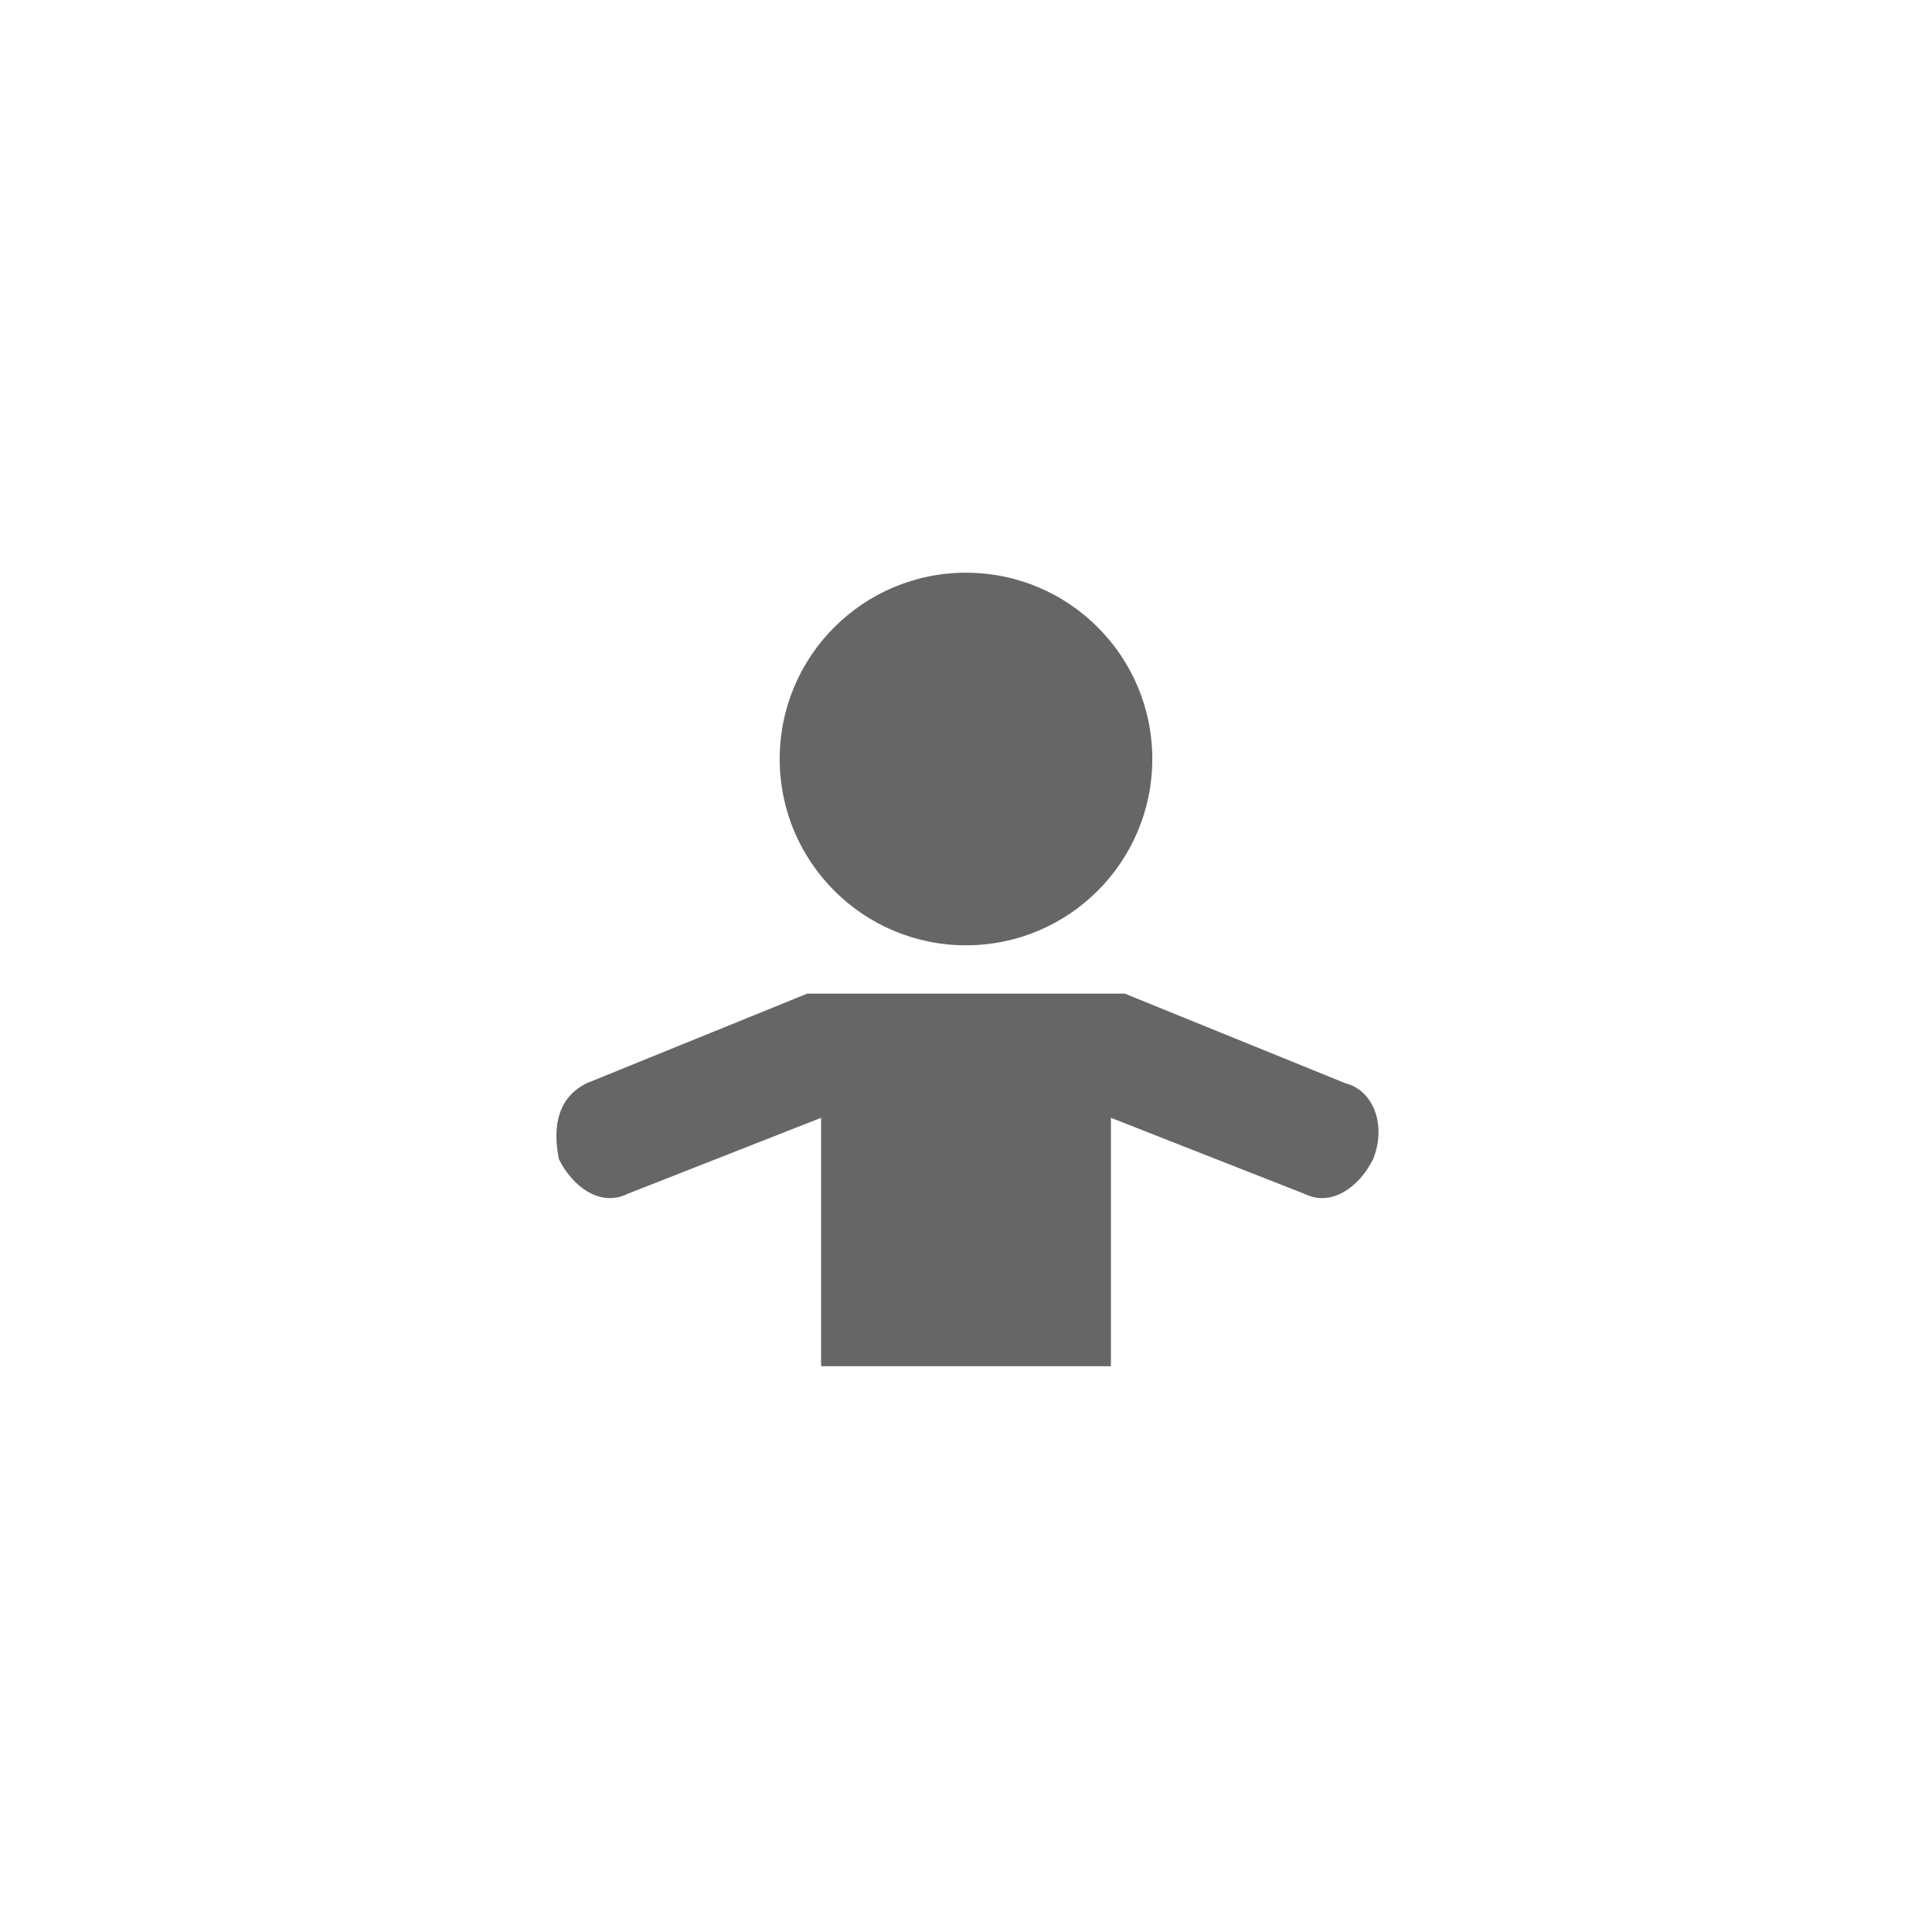
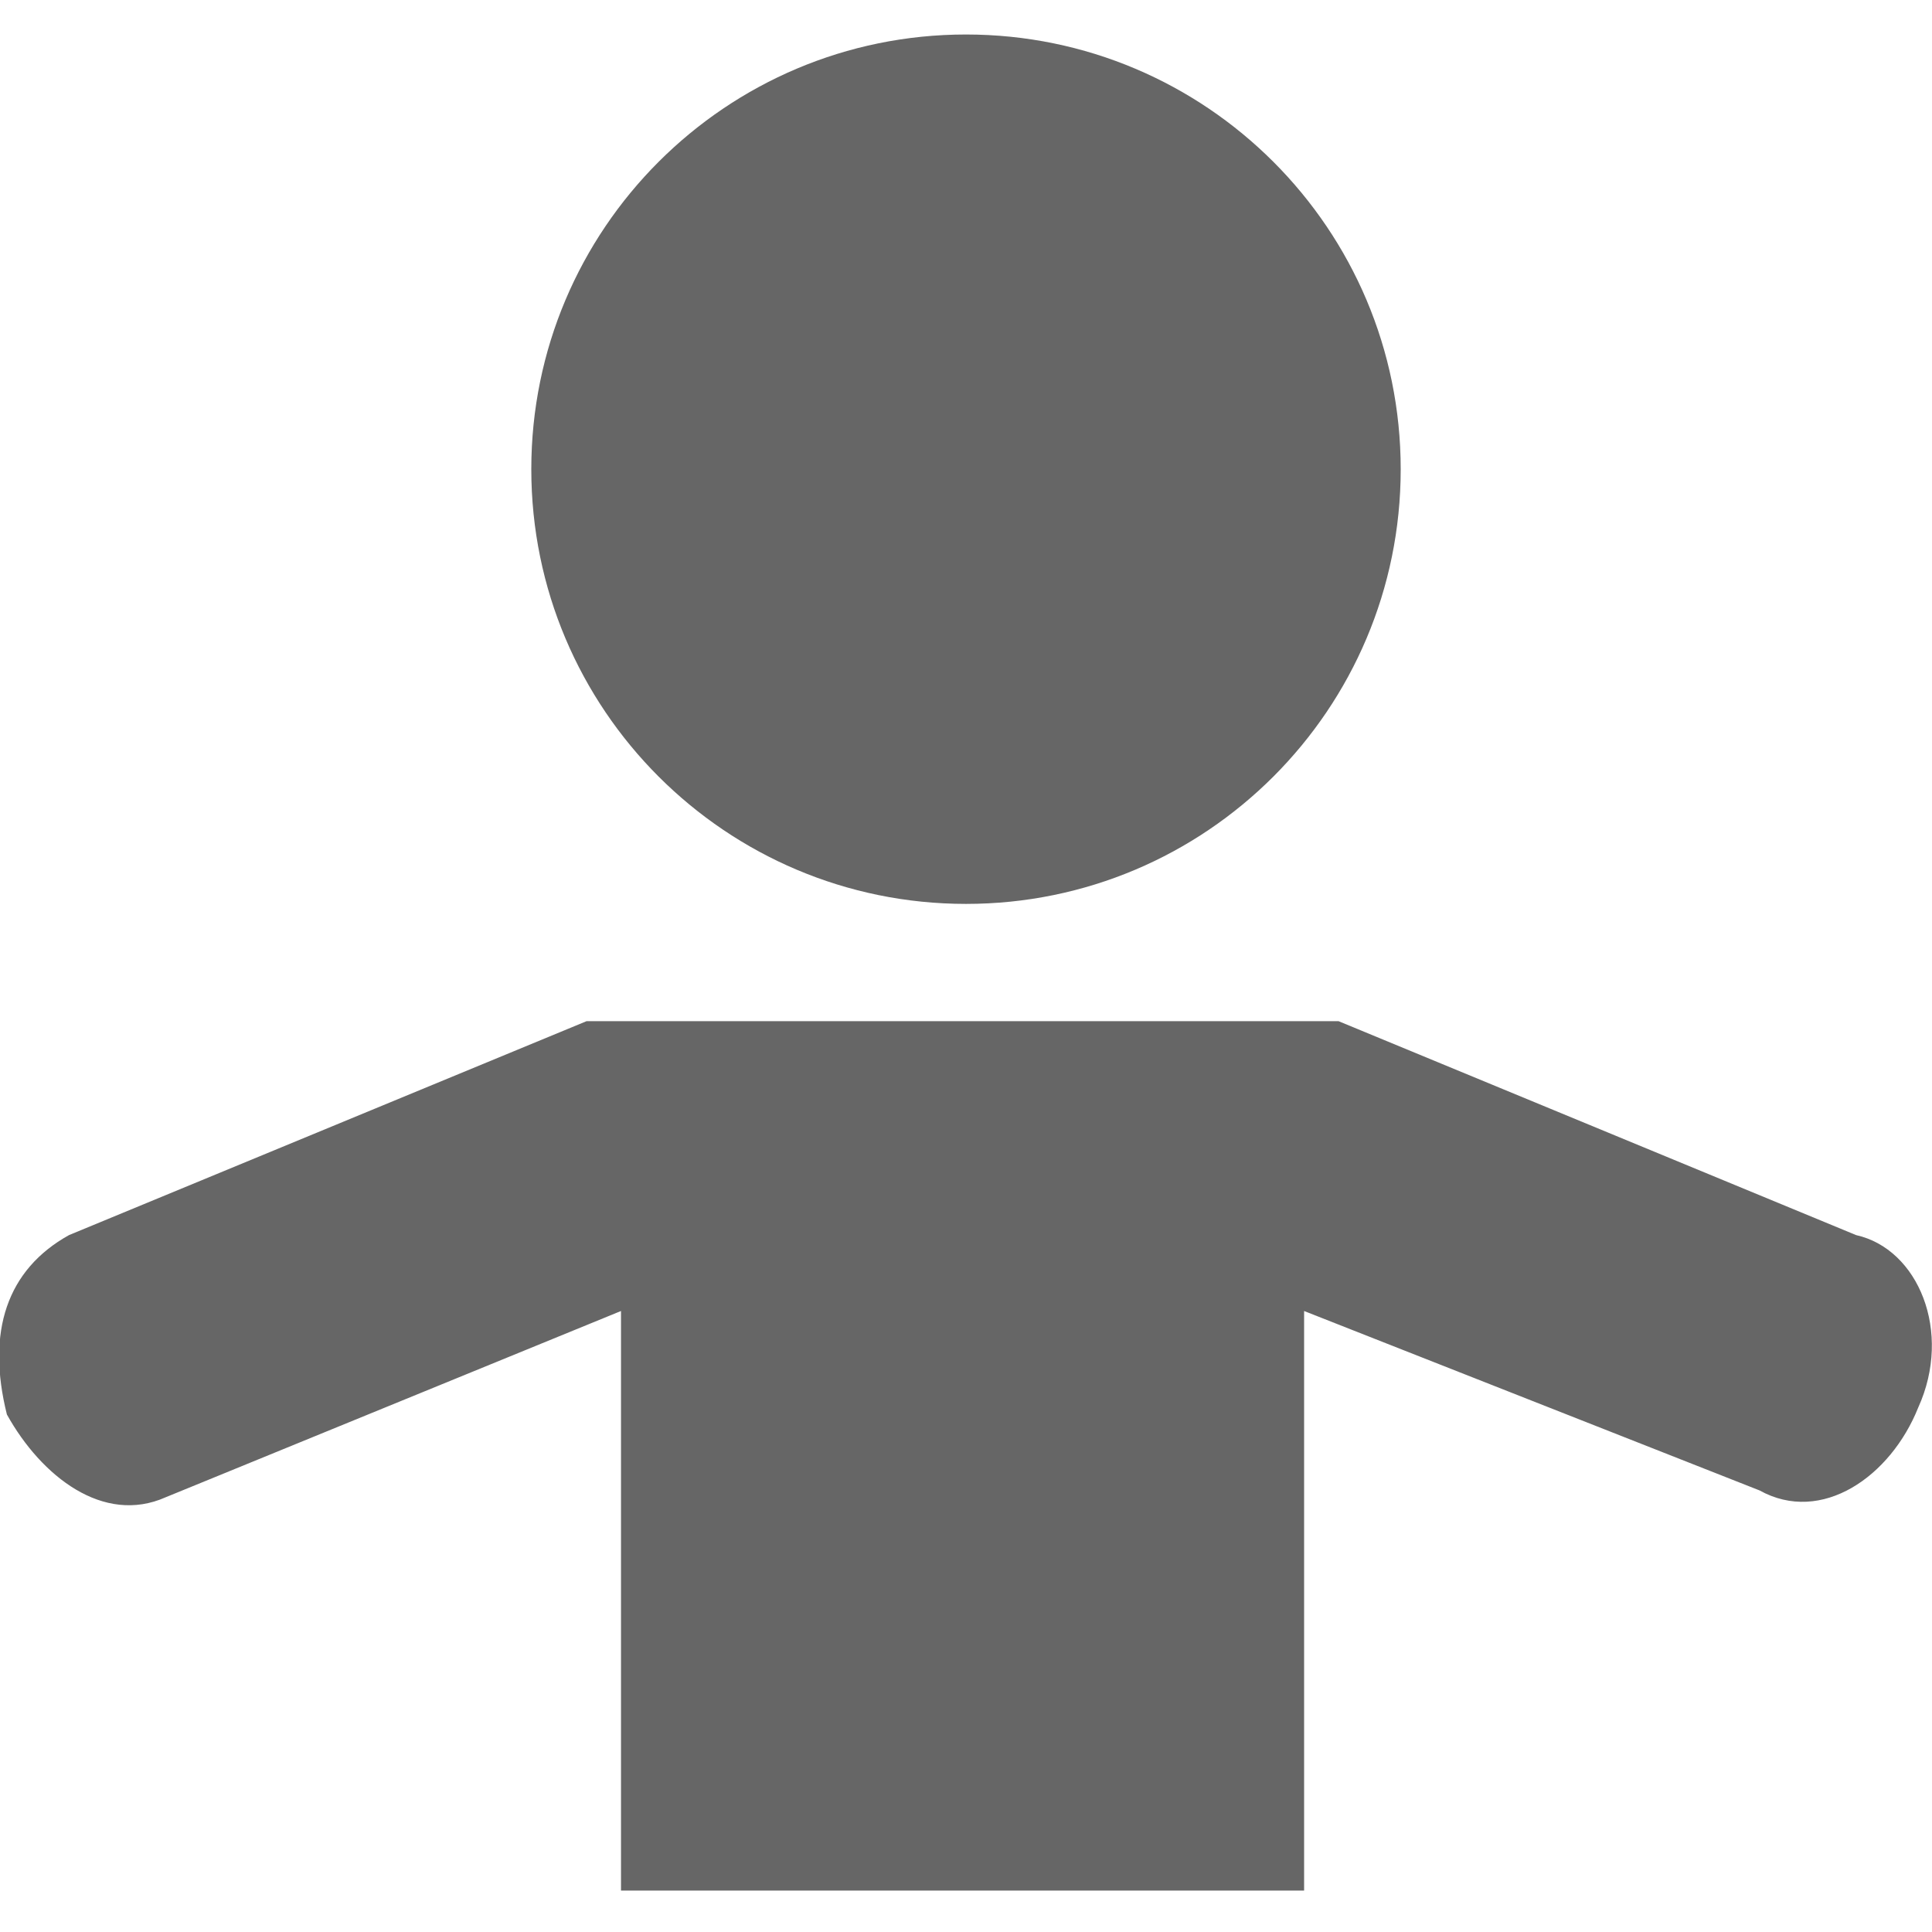
<svg xmlns="http://www.w3.org/2000/svg" version="1.1" id="Capa_1" x="0px" y="0px" viewBox="0 0 28 28" style="enable-background:new 0 0 28 28;" xml:space="preserve">
  <style type="text/css">
	.st0{fill:#666666;}
</style>
  <g>
-     <circle class="st0" cx="14" cy="11" r="2.7" />
+     <circle class="st0" cx="14" cy="6.8" r="6.3" />
    <g>
-       <path class="st0" d="M19.5,15.7l-3.2-1.3c-0.1,0-0.1,0-0.2,0v0h-4.2v0c-0.1,0-0.1,0-0.2,0l-3.2,1.3c-0.4,0.2-0.5,0.6-0.4,1.1    c0.2,0.4,0.6,0.7,1,0.5l2.8-1.1v3.6h4.2v-3.6l2.8,1.1c0.4,0.2,0.8-0.1,1-0.5C20.1,16.3,19.9,15.8,19.5,15.7z" />
+       <path class="st0" d="M26.9,17.9l-7.5-3.1c-0.2,0-0.2,0-0.5,0l0,0H9l0,0c-0.2,0-0.2,0-0.5,0L1,17.9c-0.9,0.5-1.2,1.4-0.9,2.6    c0.5,0.9,1.4,1.6,2.3,1.2L9,19v8.4h9.9V19l6.6,2.6c0.9,0.5,1.9-0.2,2.3-1.2C28.3,19.3,27.8,18.1,26.9,17.9z" />
    </g>
-     <path class="st0" d="M16.6,17.5" />
+     <path class="st0" d="M20.1,22.1" />
  </g>
</svg>
